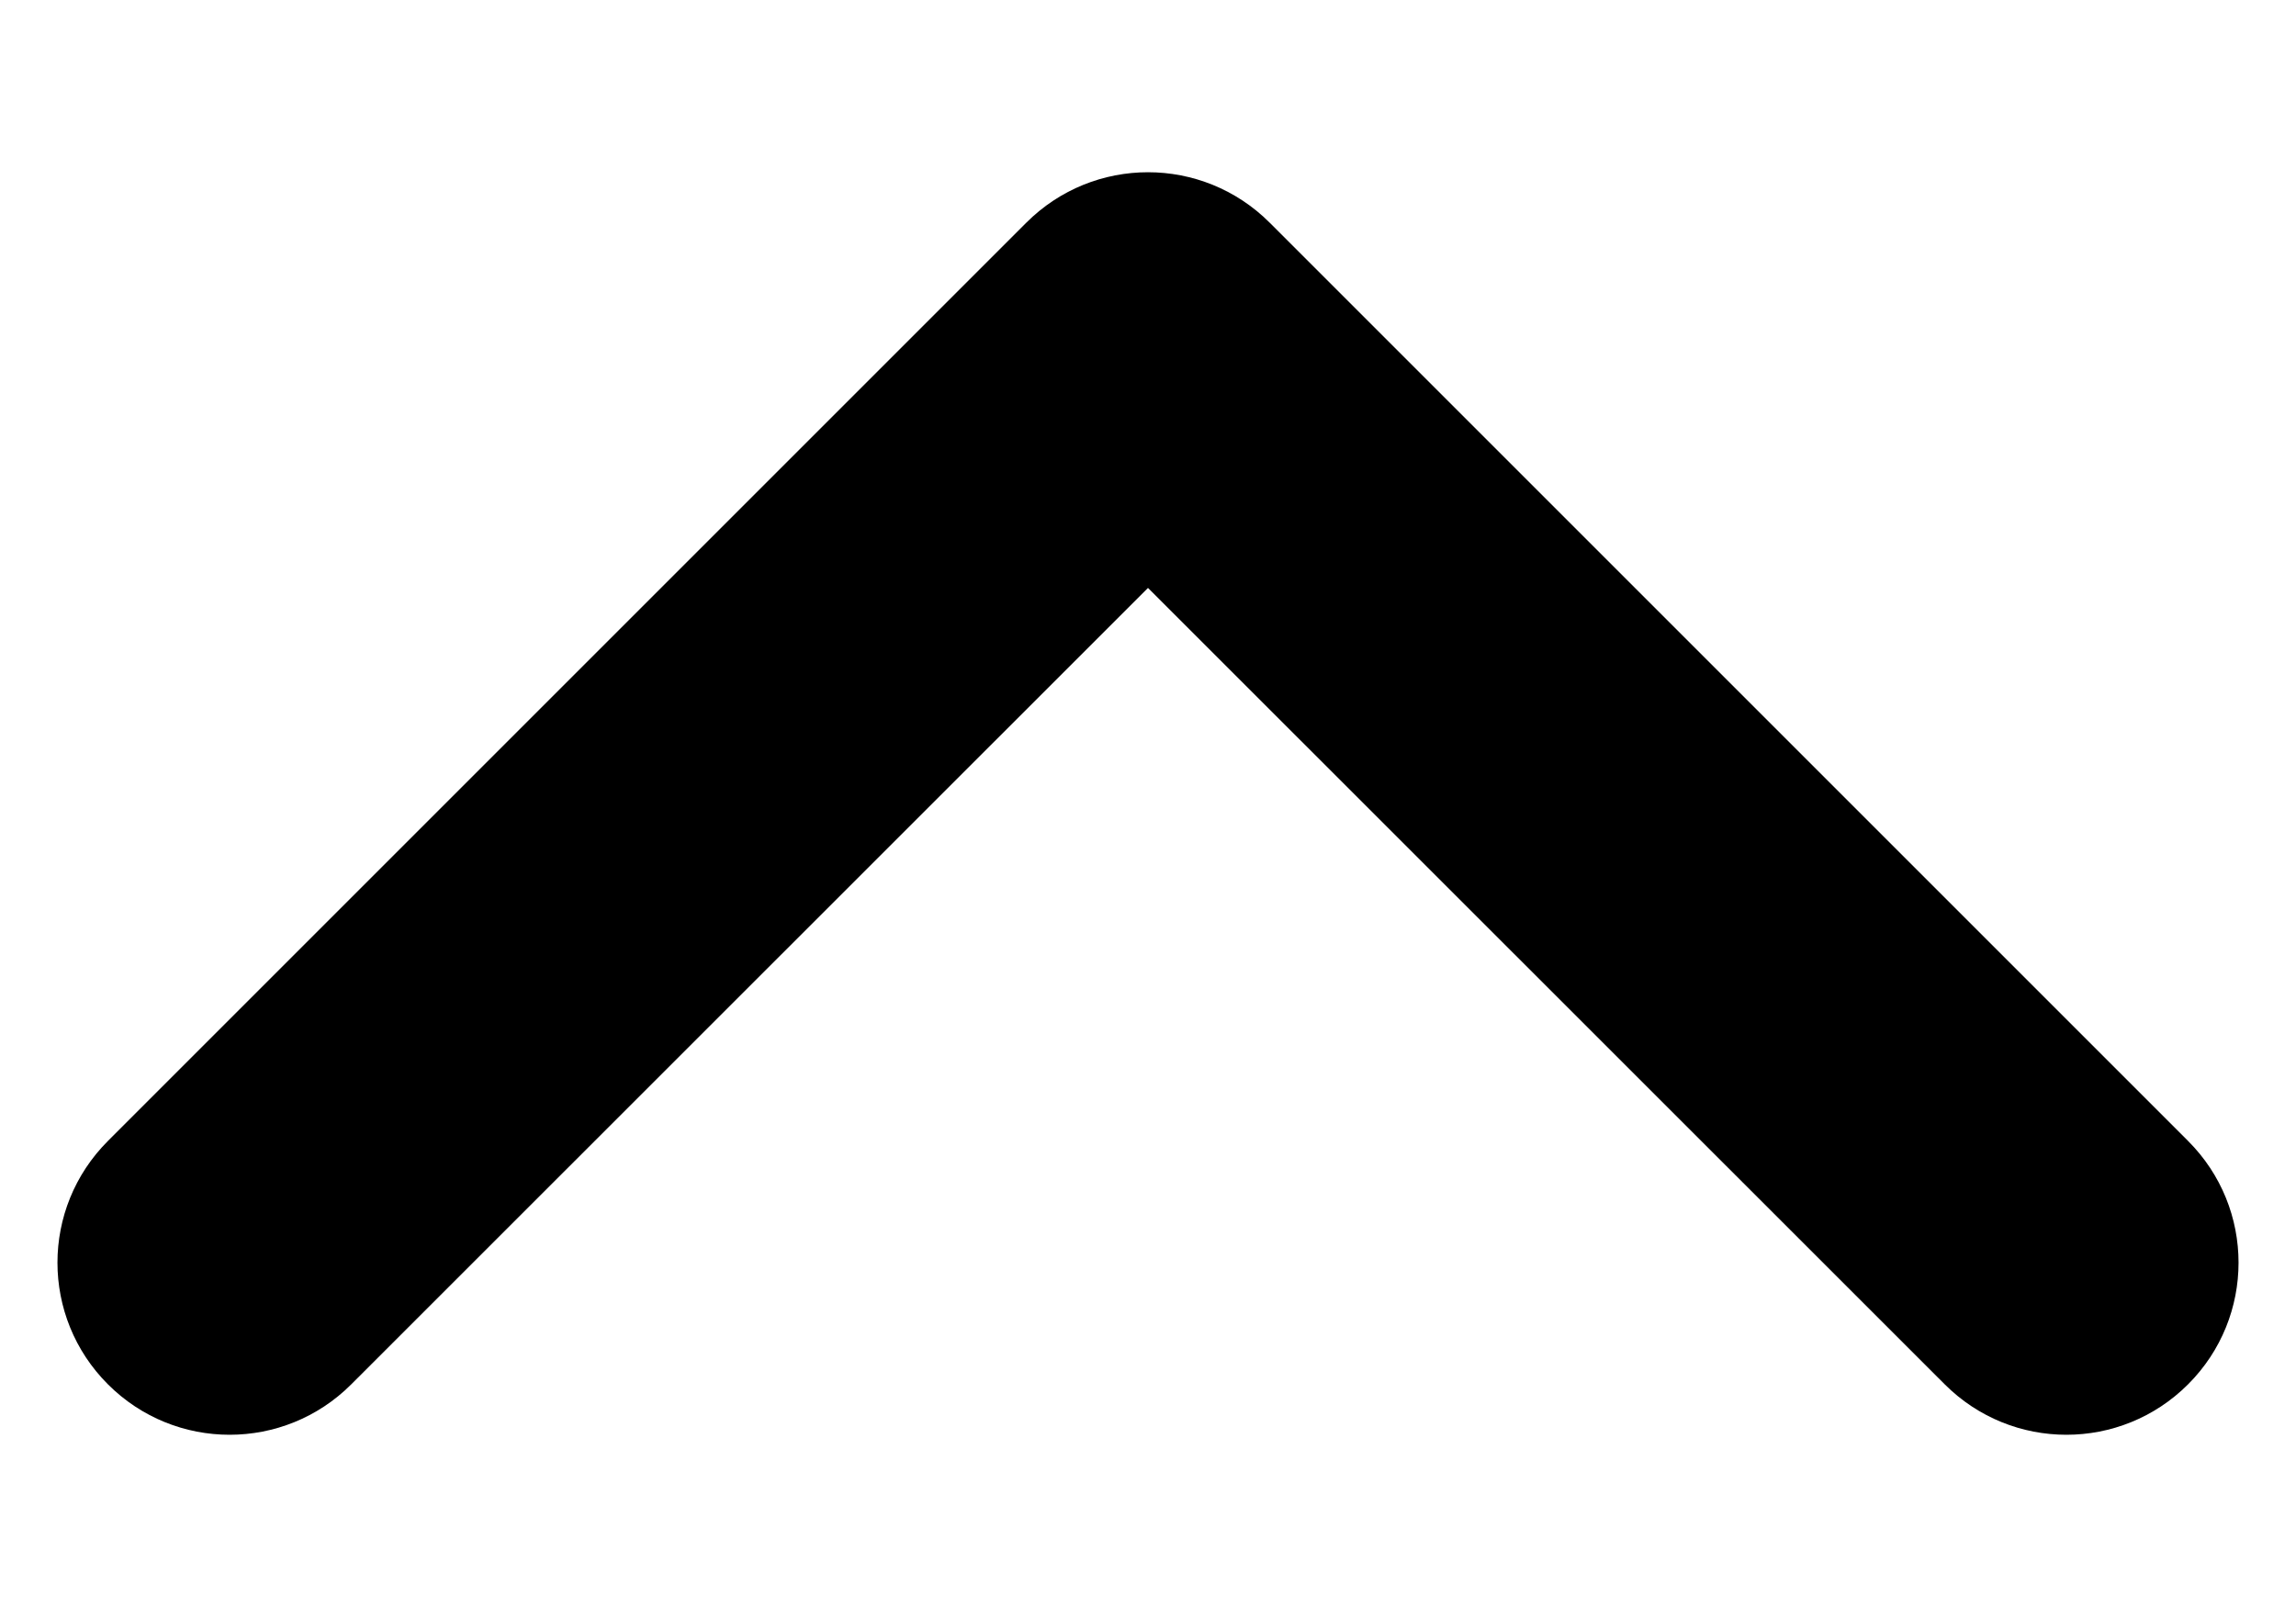
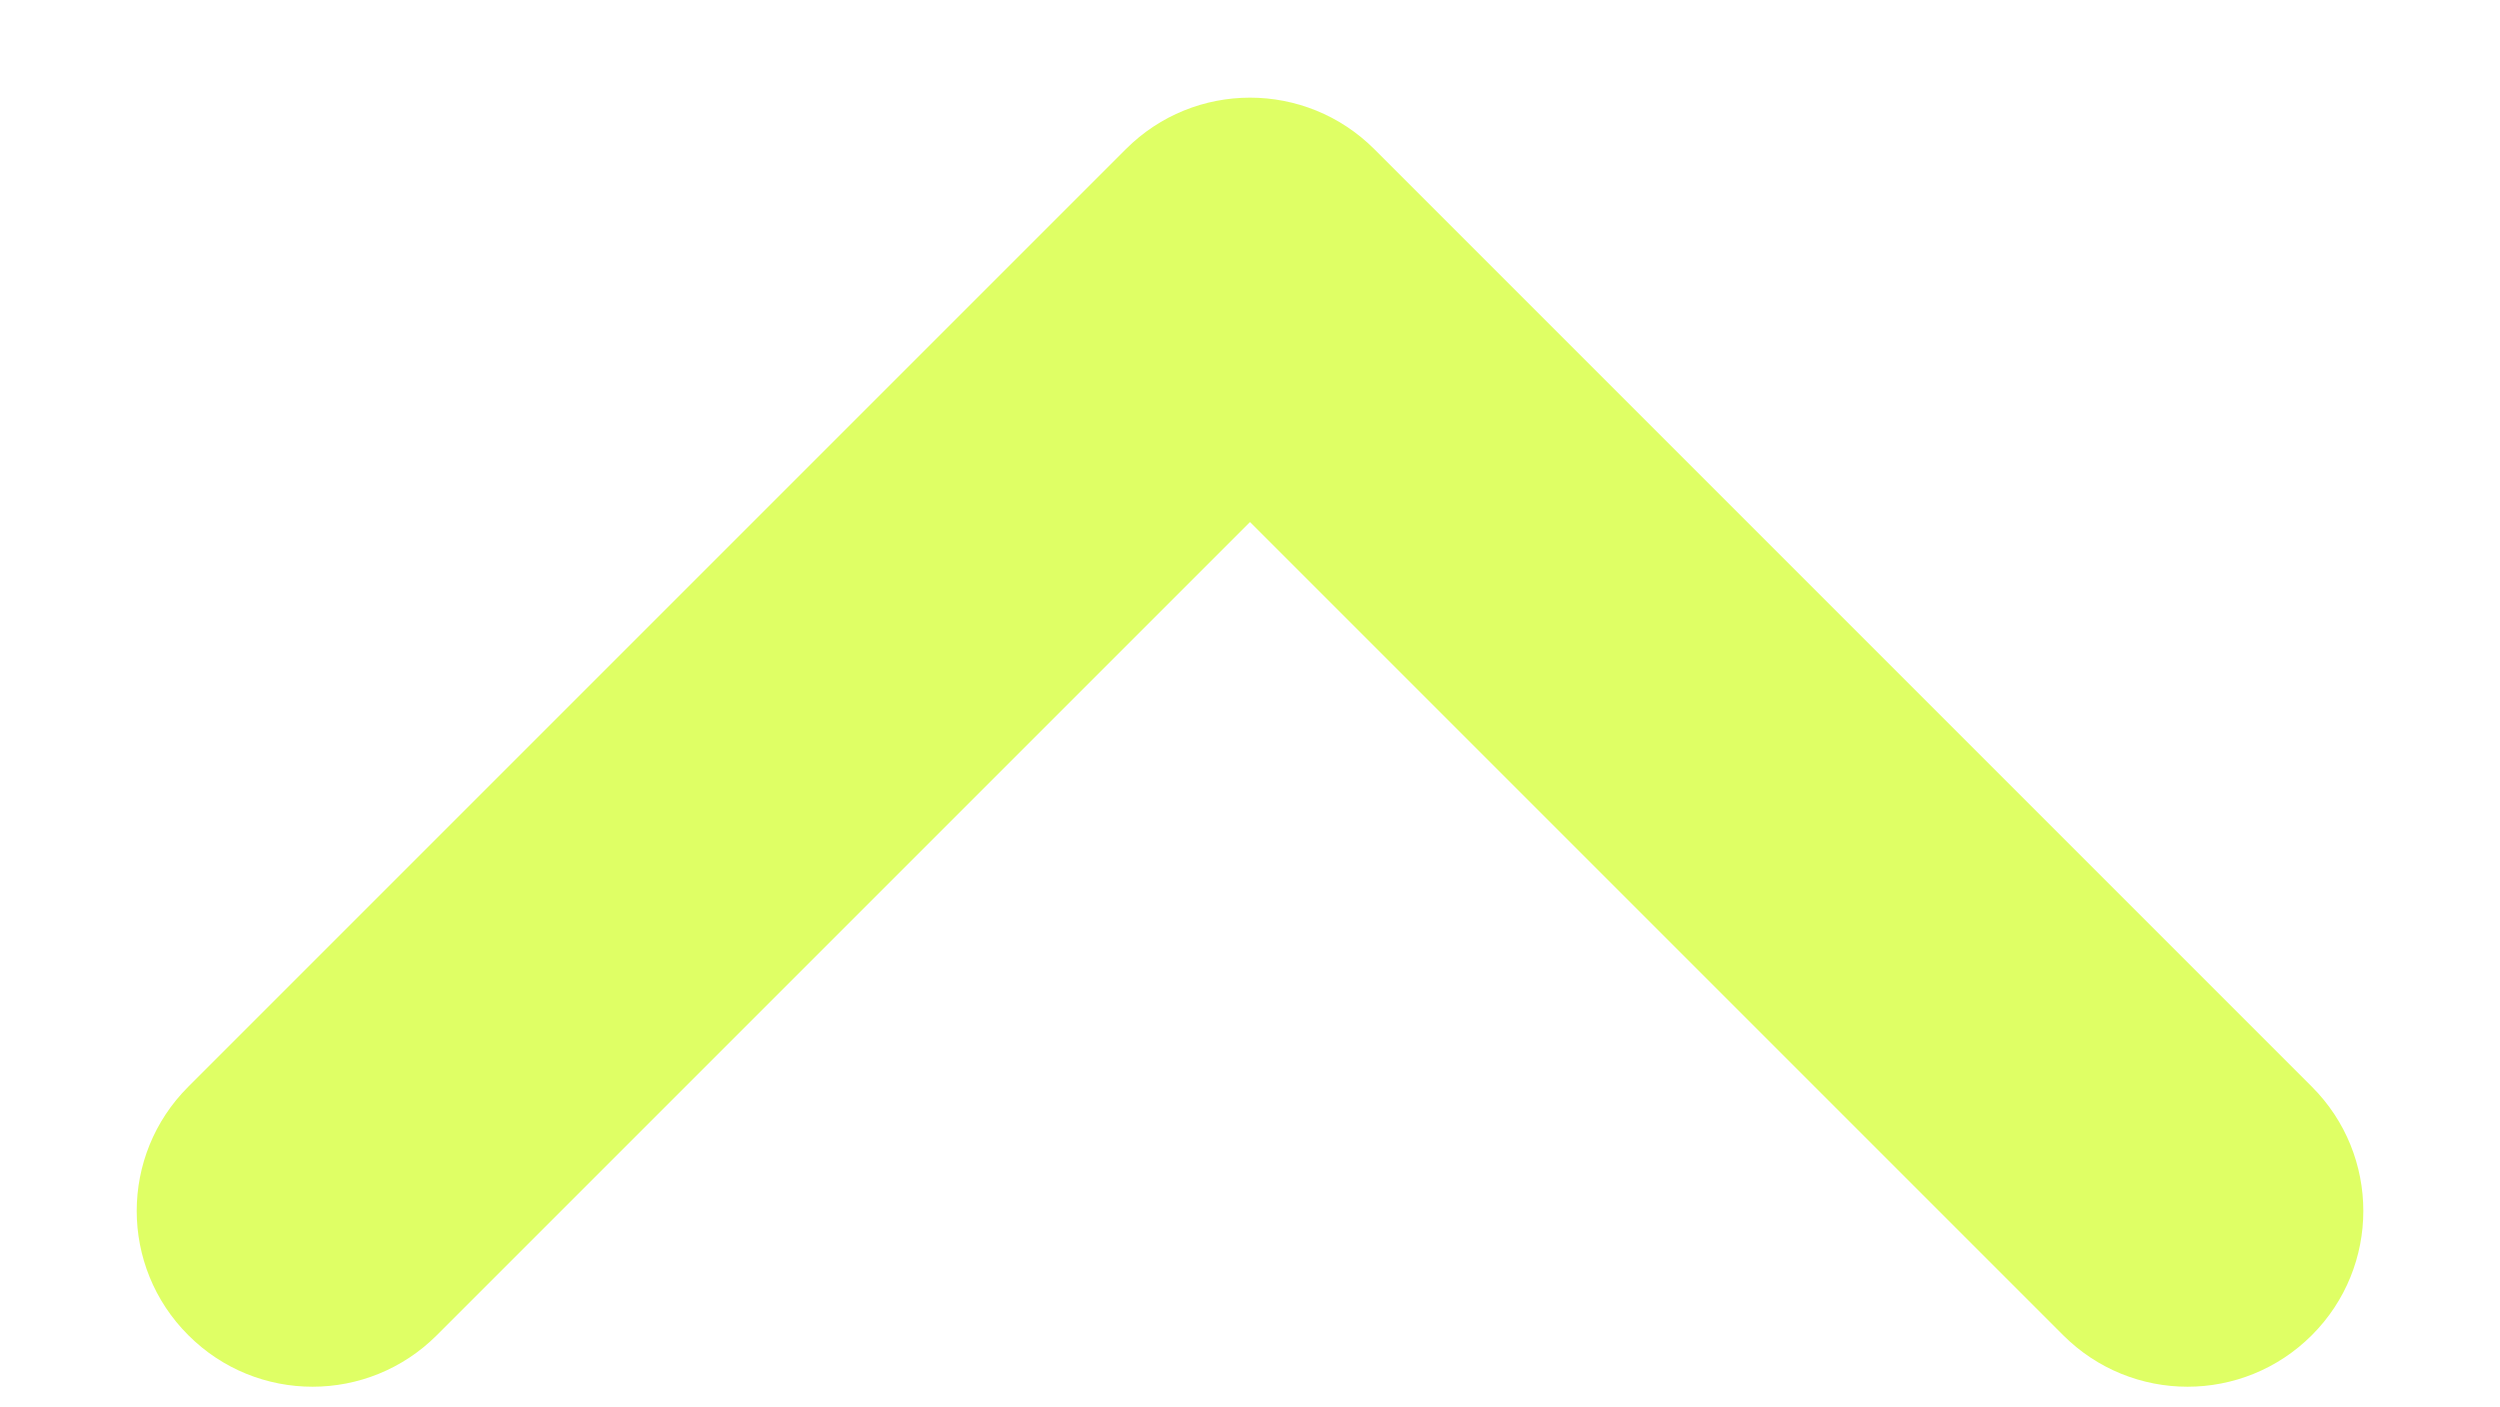
- <svg xmlns="http://www.w3.org/2000/svg" width="10" height="7" viewBox="0 0 10 7" fill="none">
-   <path fill-rule="evenodd" clip-rule="evenodd" d="M0.47 6.03C0.177 5.737 0.177 5.263 0.47 4.97L4.47 0.97C4.763 0.677 5.237 0.677 5.53 0.97L9.53 4.97C9.823 5.263 9.823 5.737 9.53 6.03C9.237 6.323 8.763 6.323 8.47 6.03L5 2.561L1.53 6.03C1.237 6.323 0.763 6.323 0.47 6.03Z" fill="black" />
+ <svg xmlns="http://www.w3.org/2000/svg" width="16" height="9" viewBox="0 0 16 9" fill="none">
+   <path fill-rule="evenodd" clip-rule="evenodd" d="M1.205 8.545C0.765 8.106 0.765 7.394 1.205 6.955L7.205 0.955C7.644 0.515 8.356 0.515 8.796 0.955L14.796 6.955C15.235 7.394 15.235 8.106 14.796 8.545C14.356 8.985 13.644 8.985 13.204 8.545L8 3.341L2.796 8.545C2.356 8.985 1.644 8.985 1.205 8.545Z" fill="#DFFF65" />
</svg>
